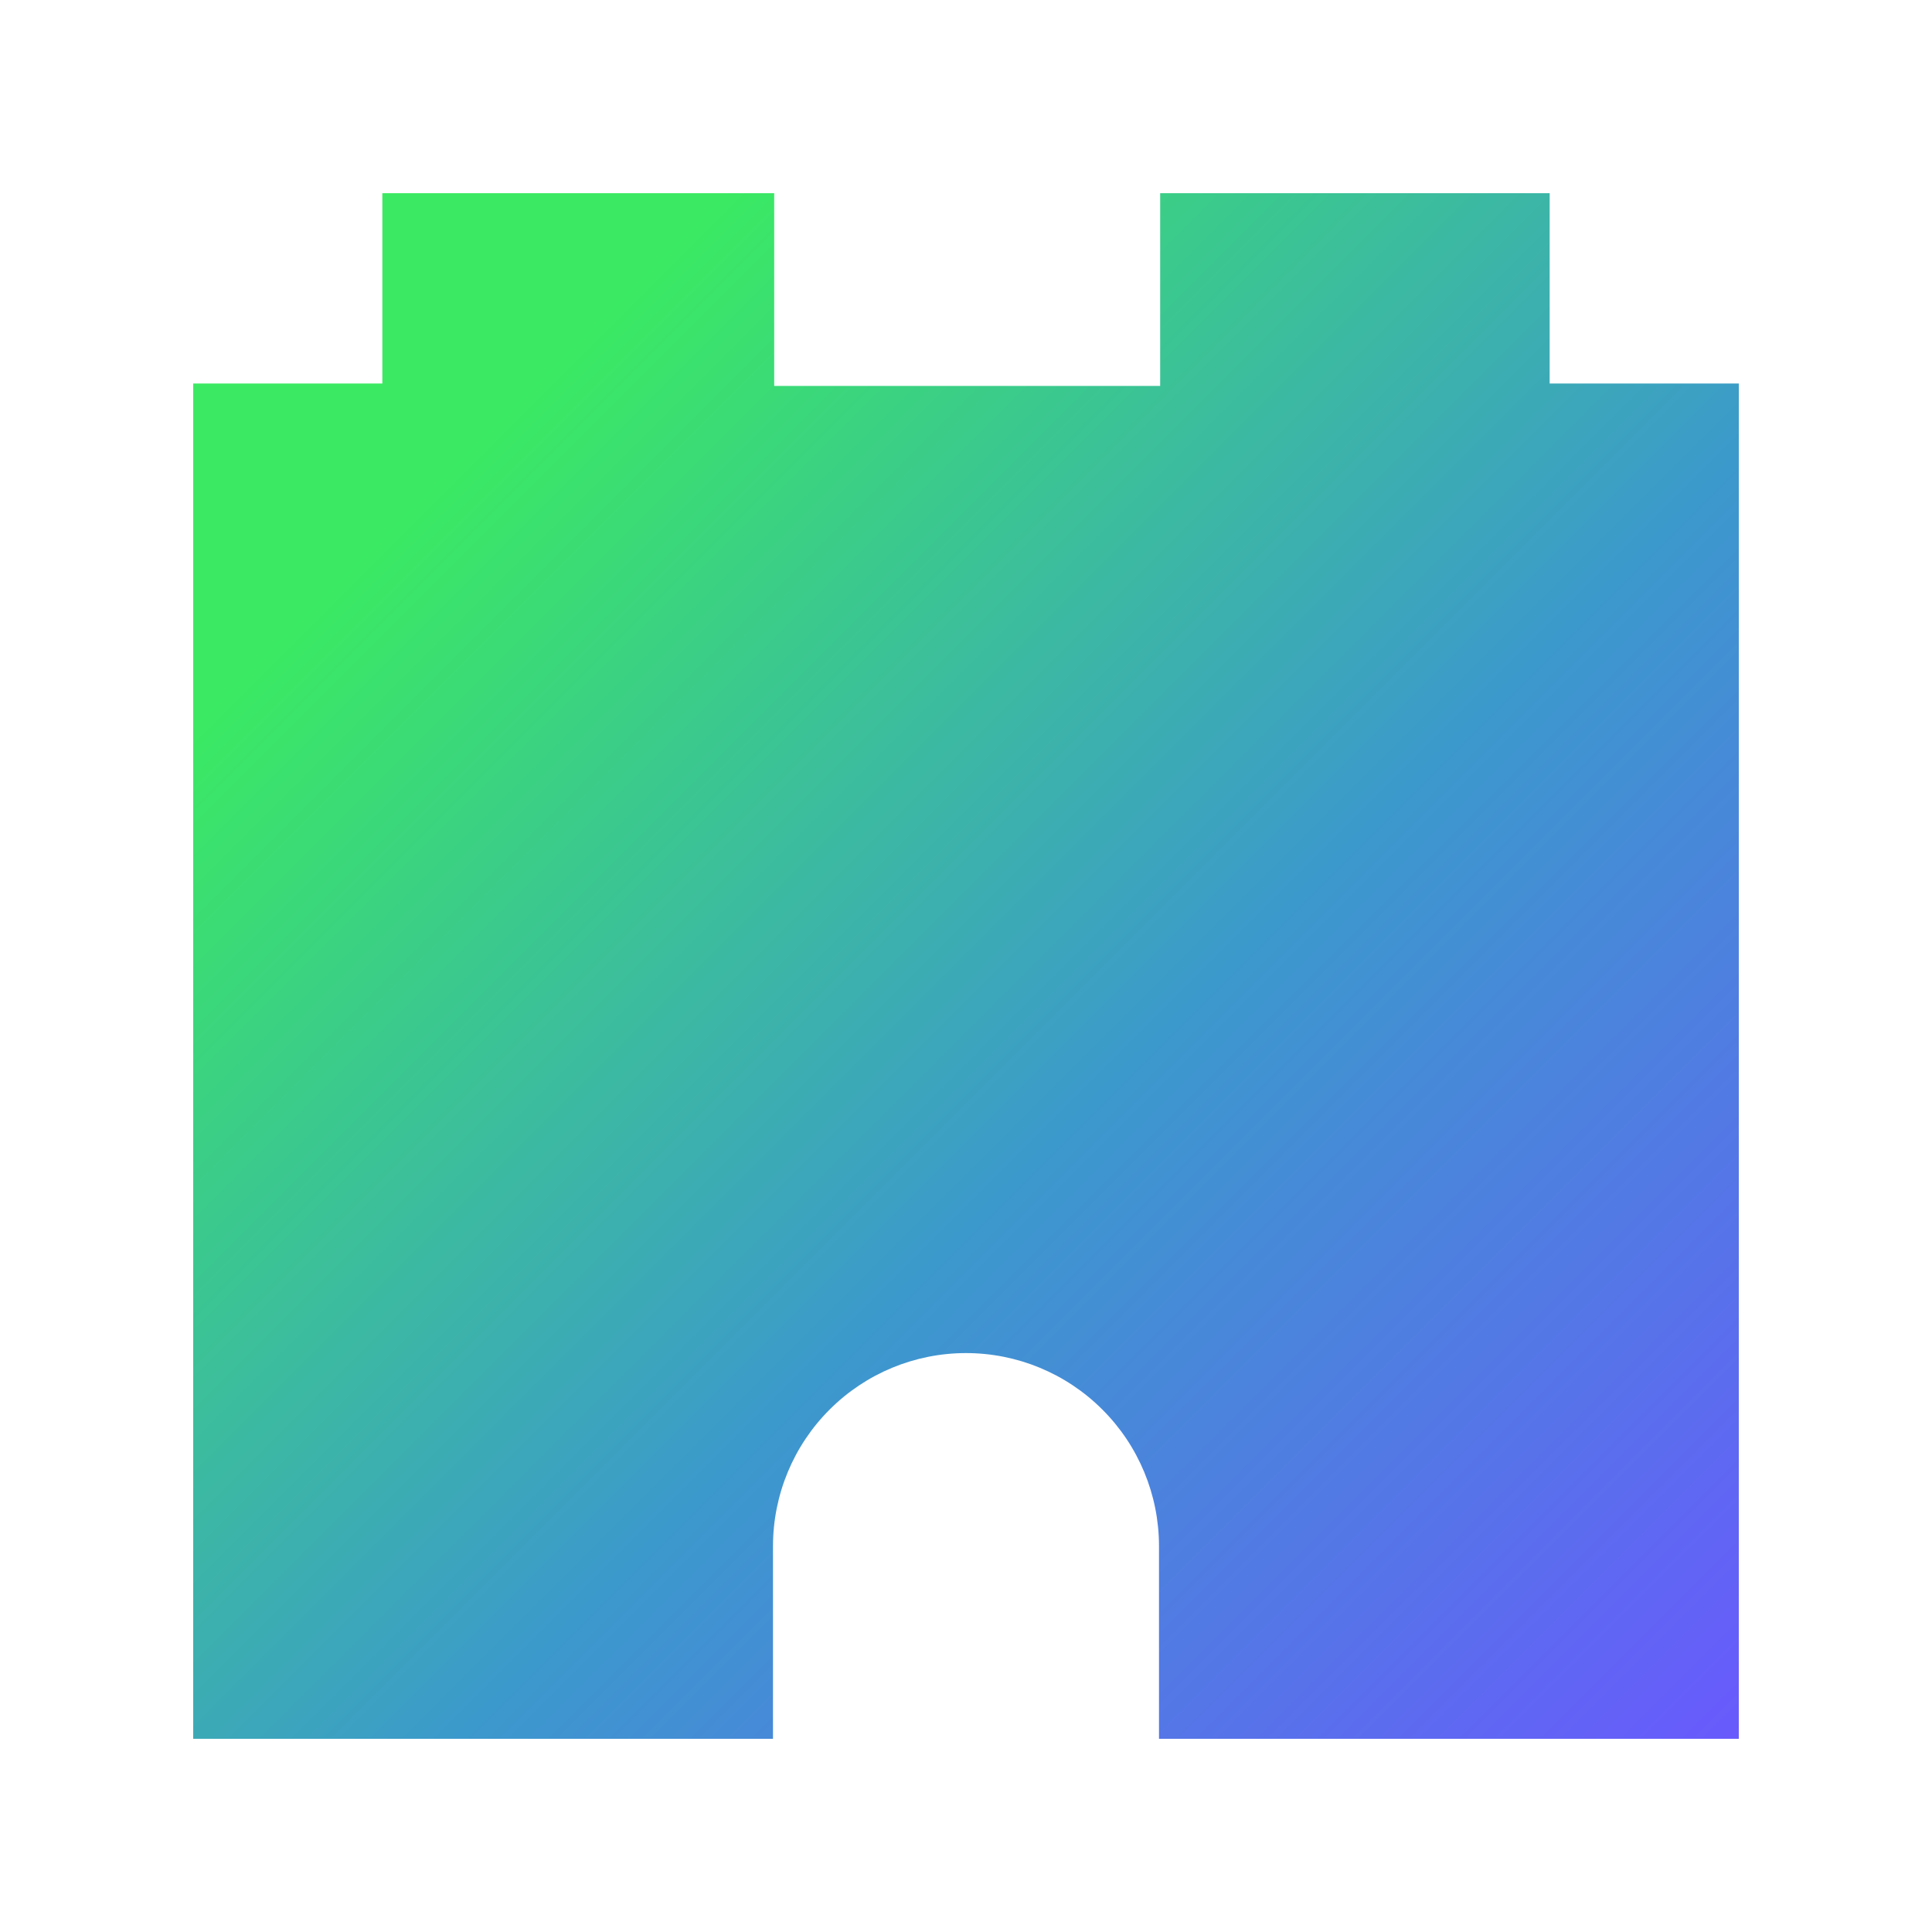
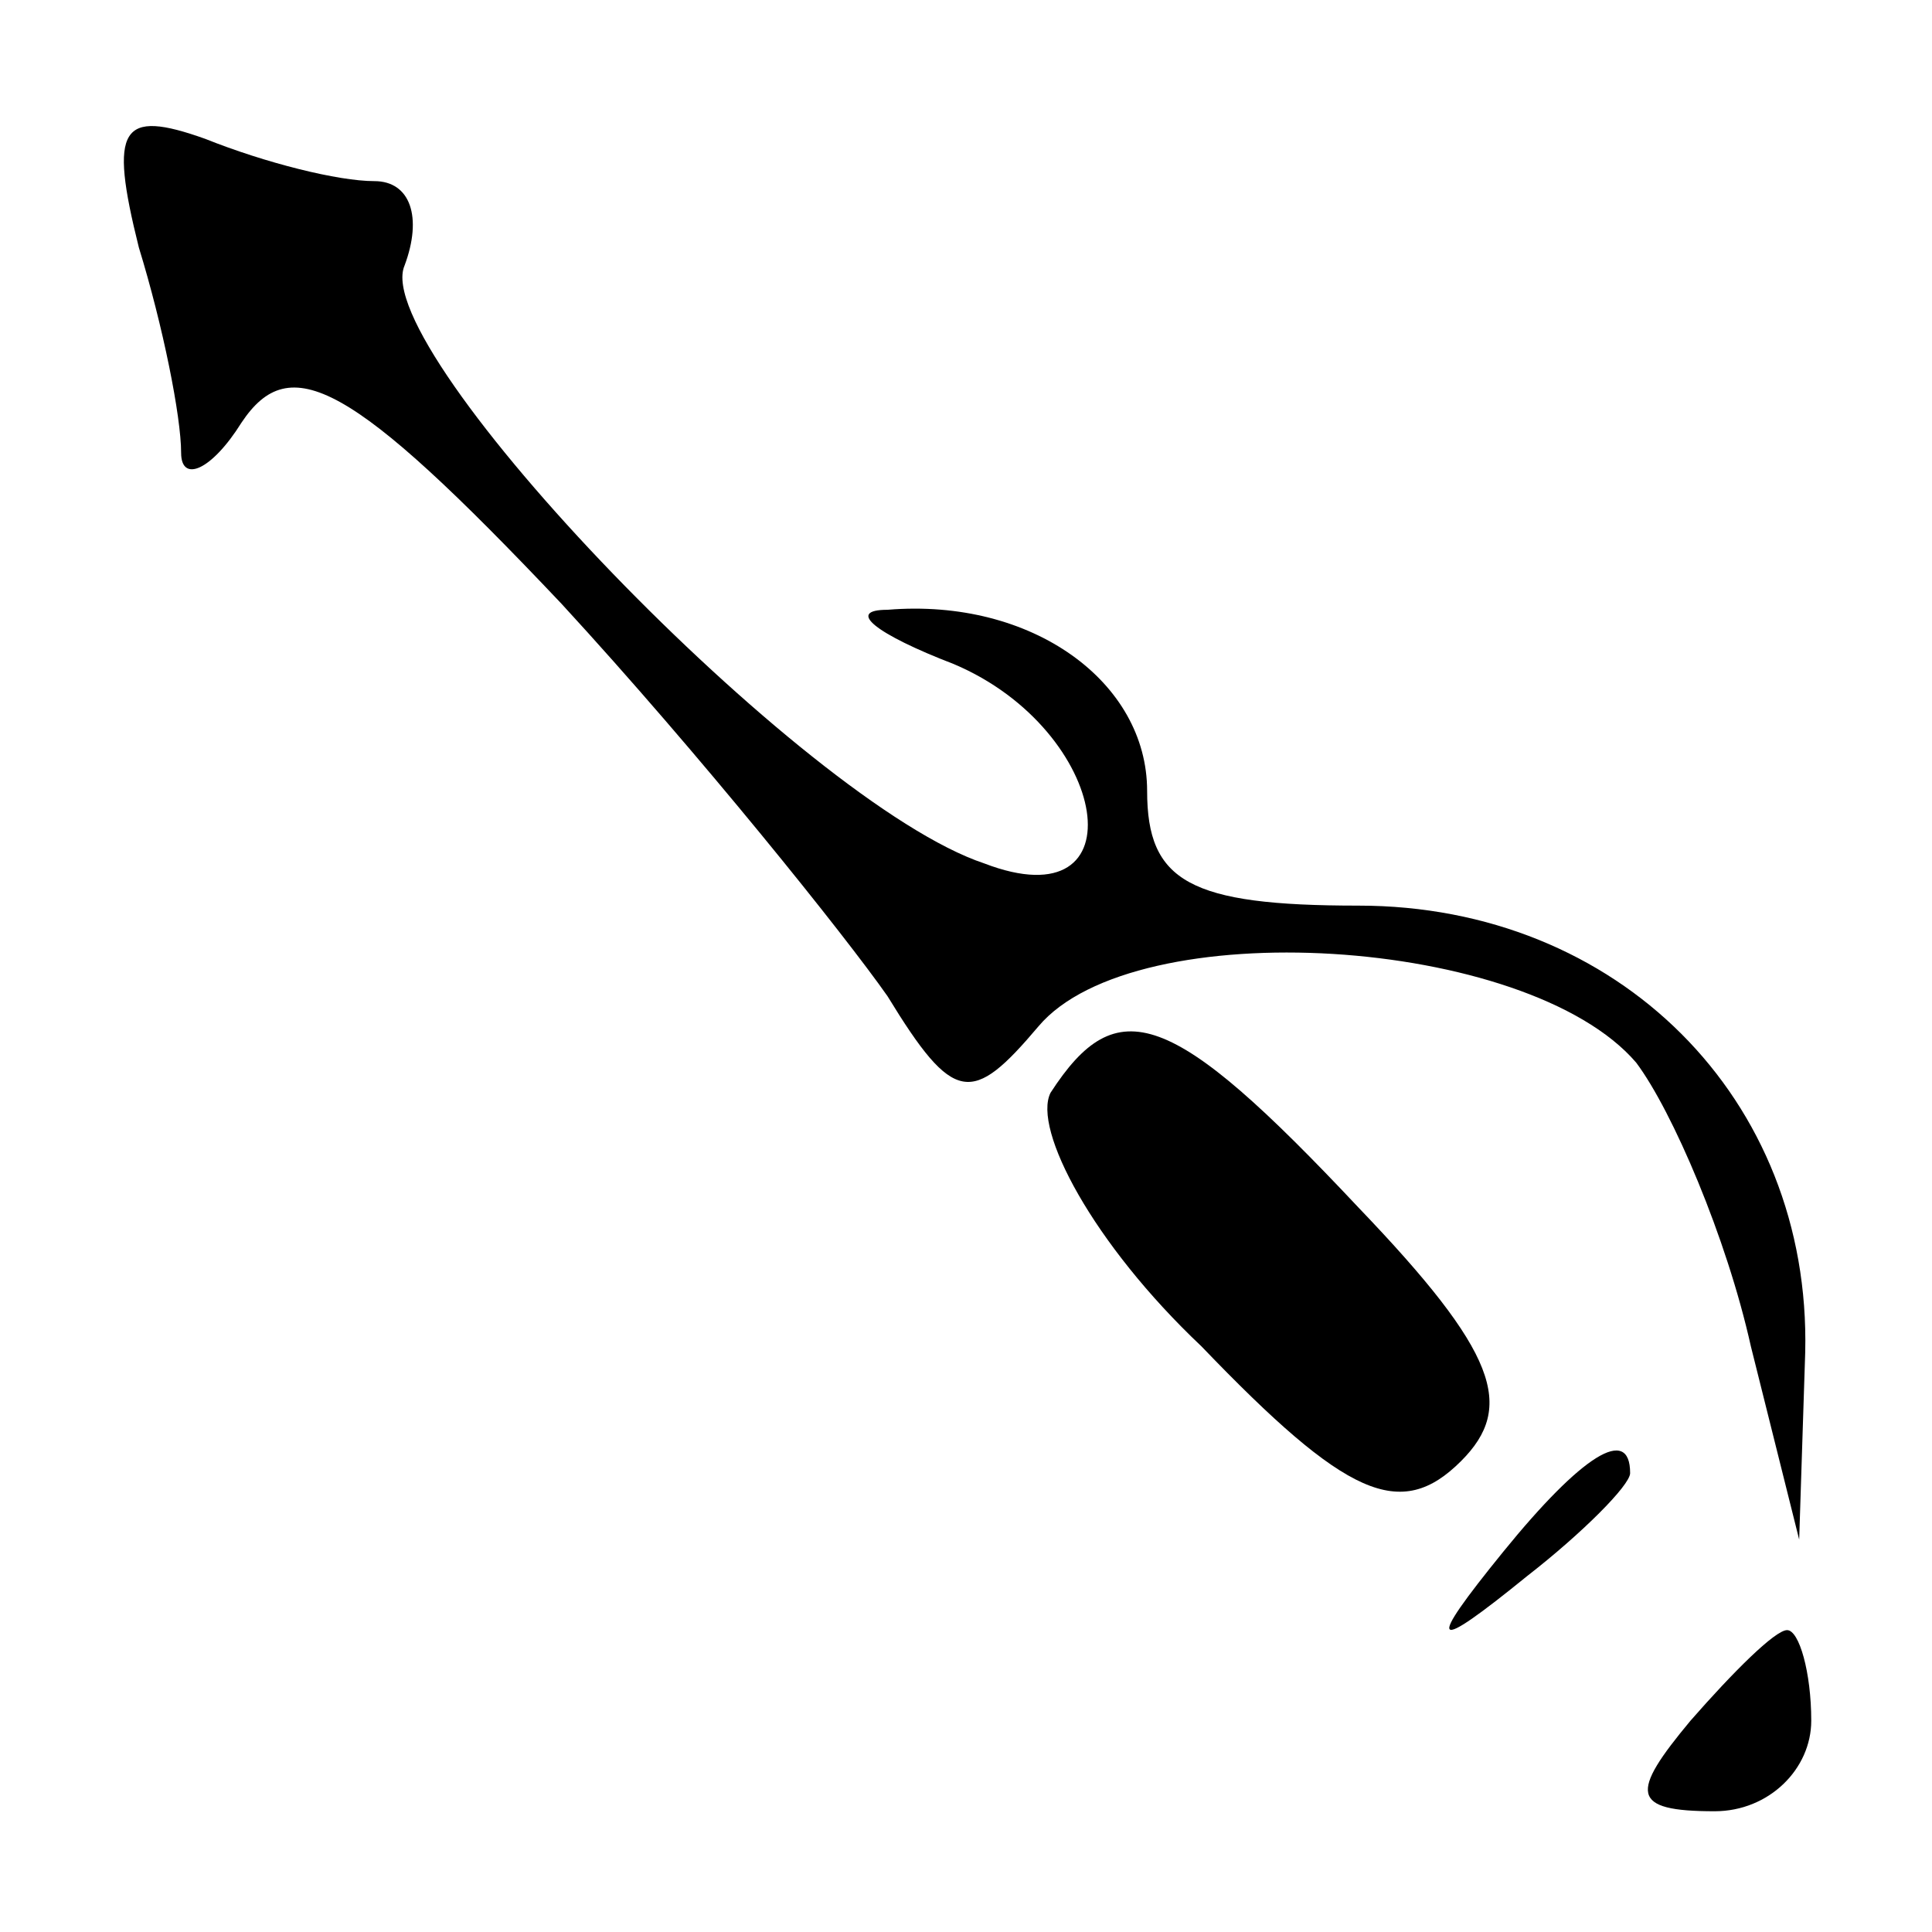
- <svg xmlns="http://www.w3.org/2000/svg" width="40" height="40" viewBox="0 0 40 40" fill="none">
-   <path d="M32.084 7.94V4H24.02V7.99H16.029V4H7.916V7.94H4V36H16.004V32.005C16.006 30.946 16.427 29.931 17.177 29.183C17.926 28.434 18.941 28.014 20 28.014C21.059 28.014 22.074 28.434 22.823 29.183C23.573 29.931 23.994 30.946 23.996 32.005V36H36V7.94H32.084Z" fill="url(#paint0_linear)" />
-   <defs>
-     <linearGradient id="paint0_linear" x1="2.942" y1="4.9" x2="37.777" y2="39.734" gradientUnits="userSpaceOnUse">
-       <stop offset="0.159" stop-color="#3BEA62" />
-       <stop offset="0.54" stop-color="#3C99CC" />
-       <stop offset="0.937" stop-color="#6B57FF" />
-     </linearGradient>
-   </defs>
+ <svg xmlns="http://www.w3.org/2000/svg" version="1.0" width="32pt" height="32pt" viewBox="0 0 32 32" preserveAspectRatio="xMidYMid meet">
+   <g transform="translate(0,32) scale(0.1,-0.1)" fill="#000000" stroke="none">
+     <path d="M23 279 c4 -13 7 -28 7 -34 0 -5 5 -3 10 5 8 12 18 7 53 -30 23 -25 47 -55 54 -65 11 -18 14 -18 25 -5 16 19 81 15 99 -6 6 -8 15 -29 19 -47 l8 -32 1 31 c1 42 -31 74 -74 74 -28 0 -35 4 -35 19 0 18 -19 32 -43 30 -7 0 -2 -4 11 -9 26 -11 31 -43 5 -33 -30 10 -102 85 -96 99 3 8 1 14 -5 14 -6 0 -18 3 -28 7 -14 5 -16 2 -11 -18z" />
+     <path d="M174 139 c-3 -6 7 -25 25 -42 24 -25 33 -29 43 -19 9 9 6 18 -17 42 -31 33 -40 36 -51 19z" />
+     <path d="M249 63 c-13 -16 -12 -17 4 -4 9 7 17 15 17 17 0 8 -8 3 -21 -13z" />
+     <path d="M280 35 c-10 -12 -10 -15 4 -15 9 0 16 7 16 15 0 8 -2 15 -4 15 -2 0 -9 -7 -16 -15z" />
+   </g>
</svg>
